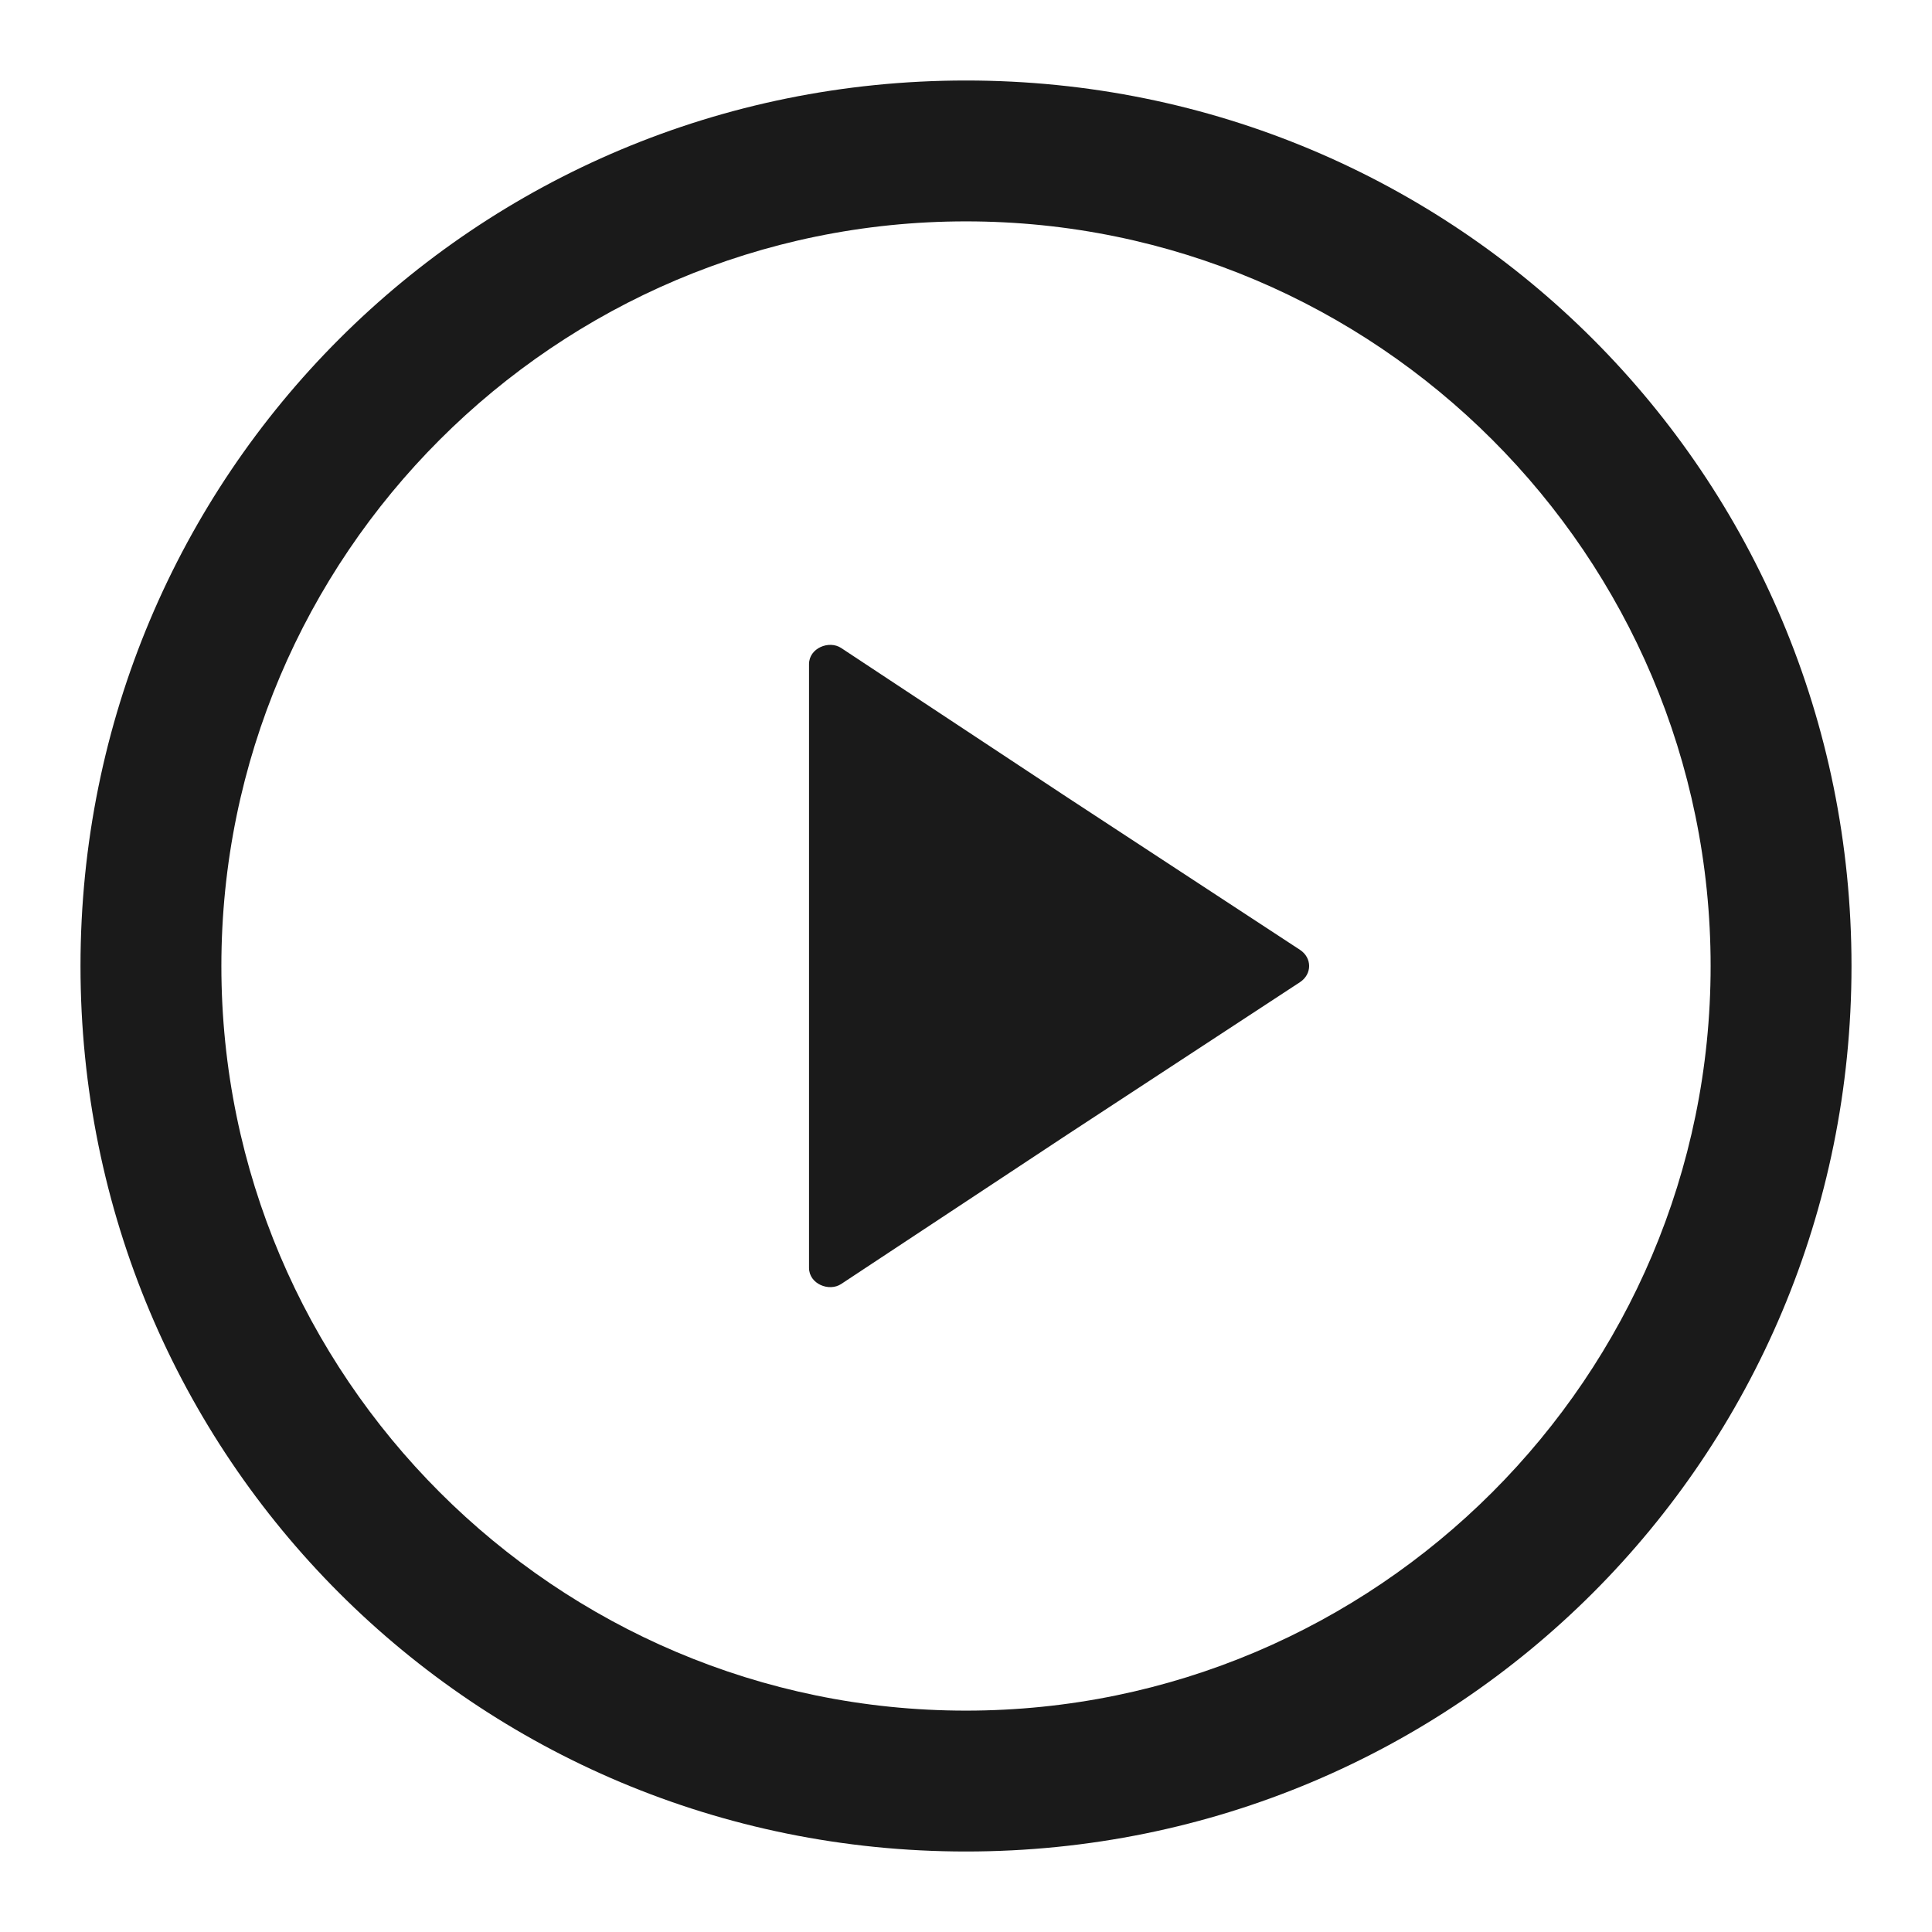
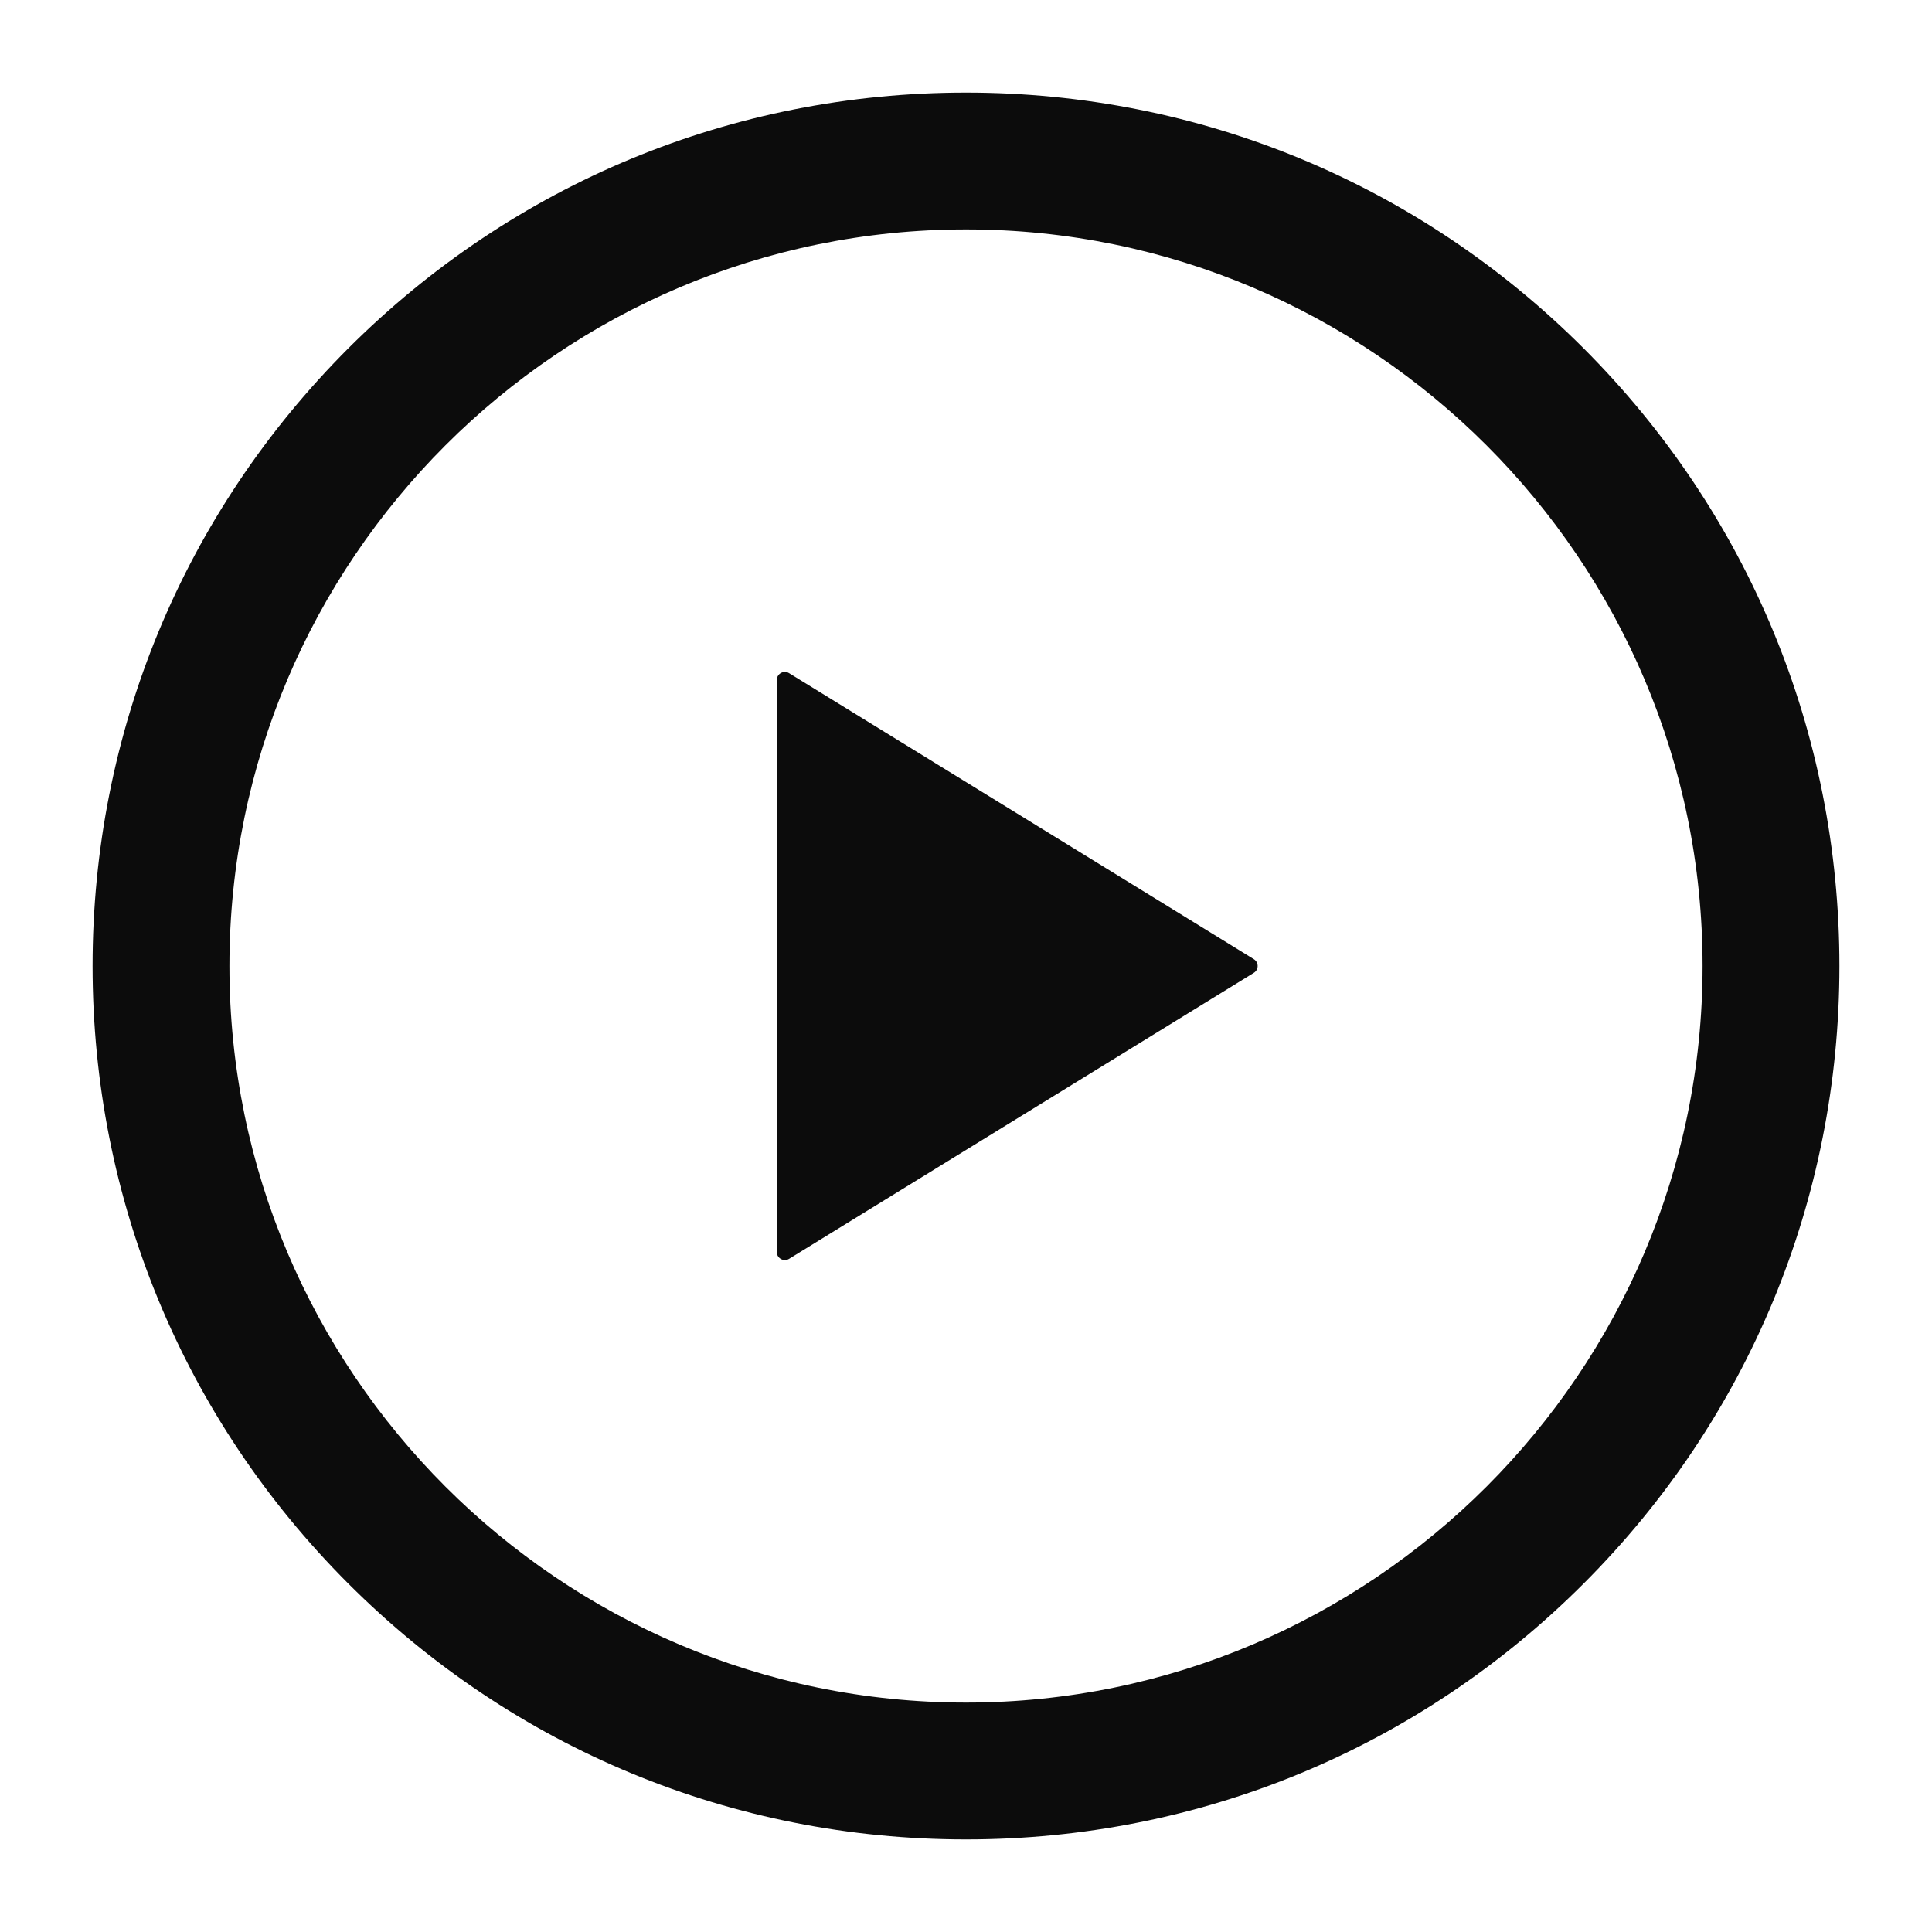
- <svg xmlns="http://www.w3.org/2000/svg" width="24" height="24" fill="none">
-   <path d="M16.15 11.8c.15.1.15.3 0 .4l-2.9 1.9-2.8 1.85c-.15.1-.4 0-.4-.2v-7.5c0-.2.25-.3.4-.2l2.8 1.85 2.9 1.9Z" fill="#1A1A1A" />
-   <path d="M12 2.75c5.1 0 9.25 4.15 9.25 9.25S17.1 21.25 12 21.25 2.75 17.1 2.75 12 6.9 2.75 12 2.75ZM12 1C5.9 1 1 5.9 1 12s4.9 11 11 11 11-4.9 11-11S18.1 1 12 1Z" fill="#1A1A1A" />
+ <svg xmlns="http://www.w3.org/2000/svg" width="24" height="24" viewBox="0 0 24 24" fill="none">
+   <path d="M12 22.85C9.102 22.85 6.377 21.721 4.327 19.672C2.278 17.623 1.15 14.898 1.15 12C1.15 9.101 2.279 6.377 4.327 4.327C6.377 2.279 9.102 1.15 12 1.15C14.898 1.15 17.623 2.279 19.672 4.327C21.721 6.377 22.85 9.101 22.85 12C22.85 14.898 21.721 17.623 19.672 19.672C17.623 21.721 14.898 22.85 12 22.85ZM12 2.85C6.954 2.85 2.85 6.954 2.85 12C2.85 17.045 6.954 21.15 12 21.15C17.045 21.15 21.15 17.045 21.15 12C21.15 6.954 17.045 2.85 12 2.85ZM9.65 8.447C9.65 8.369 9.736 8.321 9.802 8.362L15.575 11.915C15.639 11.954 15.639 12.046 15.575 12.085L9.802 15.638C9.736 15.679 9.65 15.631 9.65 15.553V8.447Z" fill="#0C0C0C" />
</svg>
